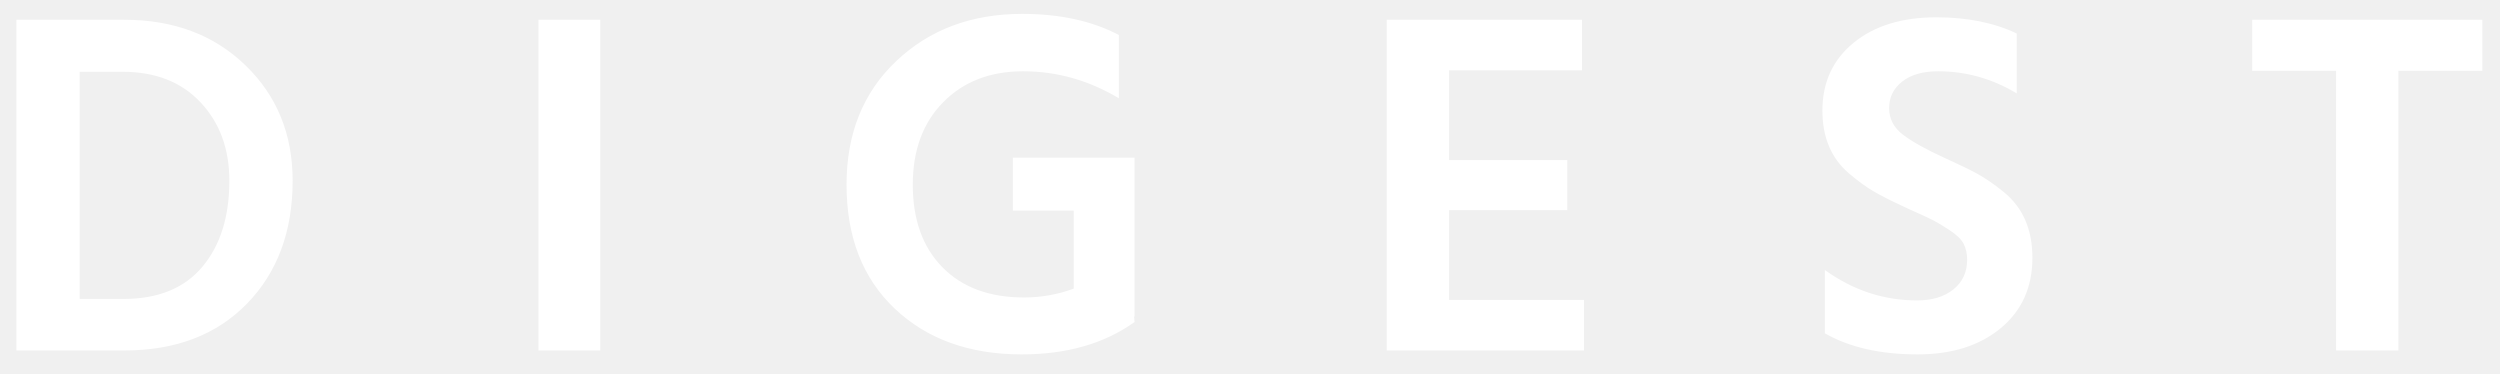
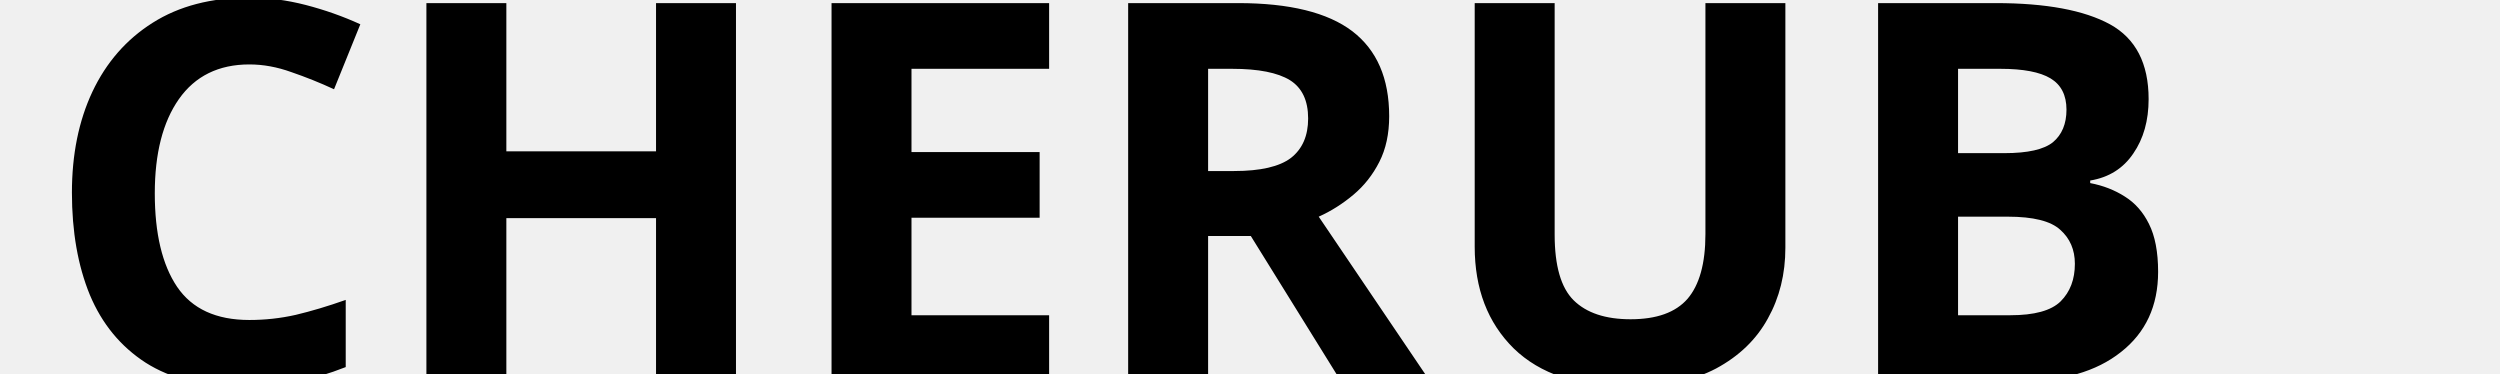
- <svg xmlns="http://www.w3.org/2000/svg" width="107px" height="16px" viewBox="0 0 107 16" version="1.1">
-   <g id="Symbols" stroke="none" stroke-width="1" fill="none" fill-rule="evenodd">
-     <g id="Nav-Bar/Nav-Bar-v.1-(Dark)" transform="translate(-663, -36)" fill="#FFFFFF" fill-rule="nonzero">
-       <g id="Nav-Bar">
-         <path d="M666.411,48.795 L668.28,48.795 C669.764,48.795 670.891,48.337 671.661,47.419 C672.431,46.502 672.816,45.274 672.816,43.734 C672.816,42.376 672.407,41.26 671.587,40.385 C670.768,39.509 669.652,39.072 668.238,39.072 L666.411,39.072 L666.411,48.795 Z M663.702,36.846 L668.322,36.846 C670.436,36.846 672.165,37.497 673.509,38.799 C674.853,40.101 675.525,41.746 675.525,43.734 C675.525,45.904 674.874,47.657 673.572,48.995 C672.27,50.332 670.52,51 668.322,51 L663.702,51 L663.702,36.846 Z M686.045,51 L686.045,36.846 L688.691,36.846 L688.691,51 L686.045,51 Z M711.559,42.747 L711.559,49.551 L711.538,49.551 L711.559,49.782 C710.271,50.706 708.661,51.168 706.729,51.168 C704.489,51.168 702.68,50.517 701.301,49.215 C699.921,47.913 699.232,46.142 699.232,43.902 C699.232,41.718 699.942,39.954 701.364,38.61 C702.785,37.266 704.58,36.594 706.75,36.594 C708.36,36.594 709.739,36.895 710.887,37.497 L710.887,40.206 C709.599,39.436 708.234,39.051 706.792,39.051 C705.378,39.051 704.237,39.492 703.369,40.374 C702.501,41.256 702.067,42.432 702.067,43.902 C702.067,45.4 702.49,46.579 703.337,47.441 C704.185,48.302 705.35,48.732 706.834,48.732 C707.562,48.732 708.269,48.606 708.955,48.354 L708.955,45.015 L706.351,45.015 L706.351,42.747 L711.559,42.747 Z M725.019,48.837 L730.794,48.837 L730.794,51 L722.352,51 L722.352,36.846 L730.71,36.846 L730.71,39.009 L725.019,39.009 L725.019,42.852 L730.08,42.852 L730.08,44.994 L725.019,44.994 L725.019,48.837 Z M749.315,37.434 L749.315,39.996 C748.265,39.366 747.145,39.051 745.955,39.051 C745.297,39.051 744.783,39.198 744.412,39.492 C744.04,39.786 743.855,40.164 743.855,40.626 C743.855,41.088 744.054,41.469 744.453,41.77 C744.853,42.072 745.451,42.404 746.249,42.768 C746.809,43.02 747.264,43.24 747.614,43.429 C747.964,43.619 748.345,43.881 748.759,44.217 C749.172,44.553 749.479,44.955 749.683,45.425 C749.886,45.894 749.987,46.429 749.987,47.031 C749.987,48.291 749.536,49.295 748.633,50.044 C747.729,50.794 746.543,51.168 745.073,51.168 C743.477,51.168 742.154,50.867 741.104,50.265 L741.104,47.556 C742.308,48.424 743.624,48.858 745.052,48.858 C745.696,48.858 746.214,48.701 746.606,48.386 C746.998,48.07 747.194,47.647 747.194,47.115 C747.194,46.863 747.145,46.639 747.047,46.443 C746.949,46.247 746.75,46.051 746.448,45.855 C746.147,45.659 745.917,45.519 745.755,45.435 C745.594,45.351 745.262,45.197 744.758,44.973 C744.618,44.903 744.513,44.854 744.443,44.826 C743.925,44.588 743.505,44.375 743.183,44.185 C742.861,43.996 742.511,43.741 742.133,43.419 C741.755,43.097 741.472,42.712 741.283,42.264 C741.093,41.816 740.999,41.305 740.999,40.731 C740.999,39.527 741.443,38.561 742.332,37.833 C743.222,37.105 744.401,36.741 745.871,36.741 C747.201,36.741 748.349,36.972 749.315,37.434 Z M769.243,36.846 L769.243,39.03 L765.652,39.03 L765.652,51 L762.985,51 L762.985,39.03 L759.394,39.03 L759.394,36.846 L769.243,36.846 Z" id="logo" />
-       </g>
-     </g>
-   </g>
+ <svg xmlns="http://www.w3.org/2000/svg" width="107px" height="16px" viewBox="0 0 107 16" version="1.1" id="svg10">
+   <defs id="defs14" />
+   <text xml:space="preserve" style="font-style:normal;font-variant:normal;font-weight:normal;font-stretch:normal;font-size:26.667px;line-height:1.25;font-family:'Poor Richard';-inkscape-font-specification:'Poor Richard';font-variant-ligatures:normal;font-variant-caps:normal;font-variant-numeric:normal;font-feature-settings:normal;text-align:start;letter-spacing:0px;word-spacing:0px;writing-mode:lr-tb;text-anchor:start;fill:#000000;fill-opacity:1;stroke:none" x="1.766" y="16.321" id="text825">
+     <tspan id="tspan823" x="1.766" y="16.321" style="font-style:normal;font-variant:normal;font-weight:bold;font-stretch:normal;font-size:22.667px;font-family:sans-serif;-inkscape-font-specification:'sans-serif, Bold';font-variant-ligatures:normal;font-variant-caps:normal;font-variant-numeric:normal;font-feature-settings:normal;text-align:start;writing-mode:lr-tb;text-anchor:start">CHERUB</tspan>
+   </text>
</svg>
